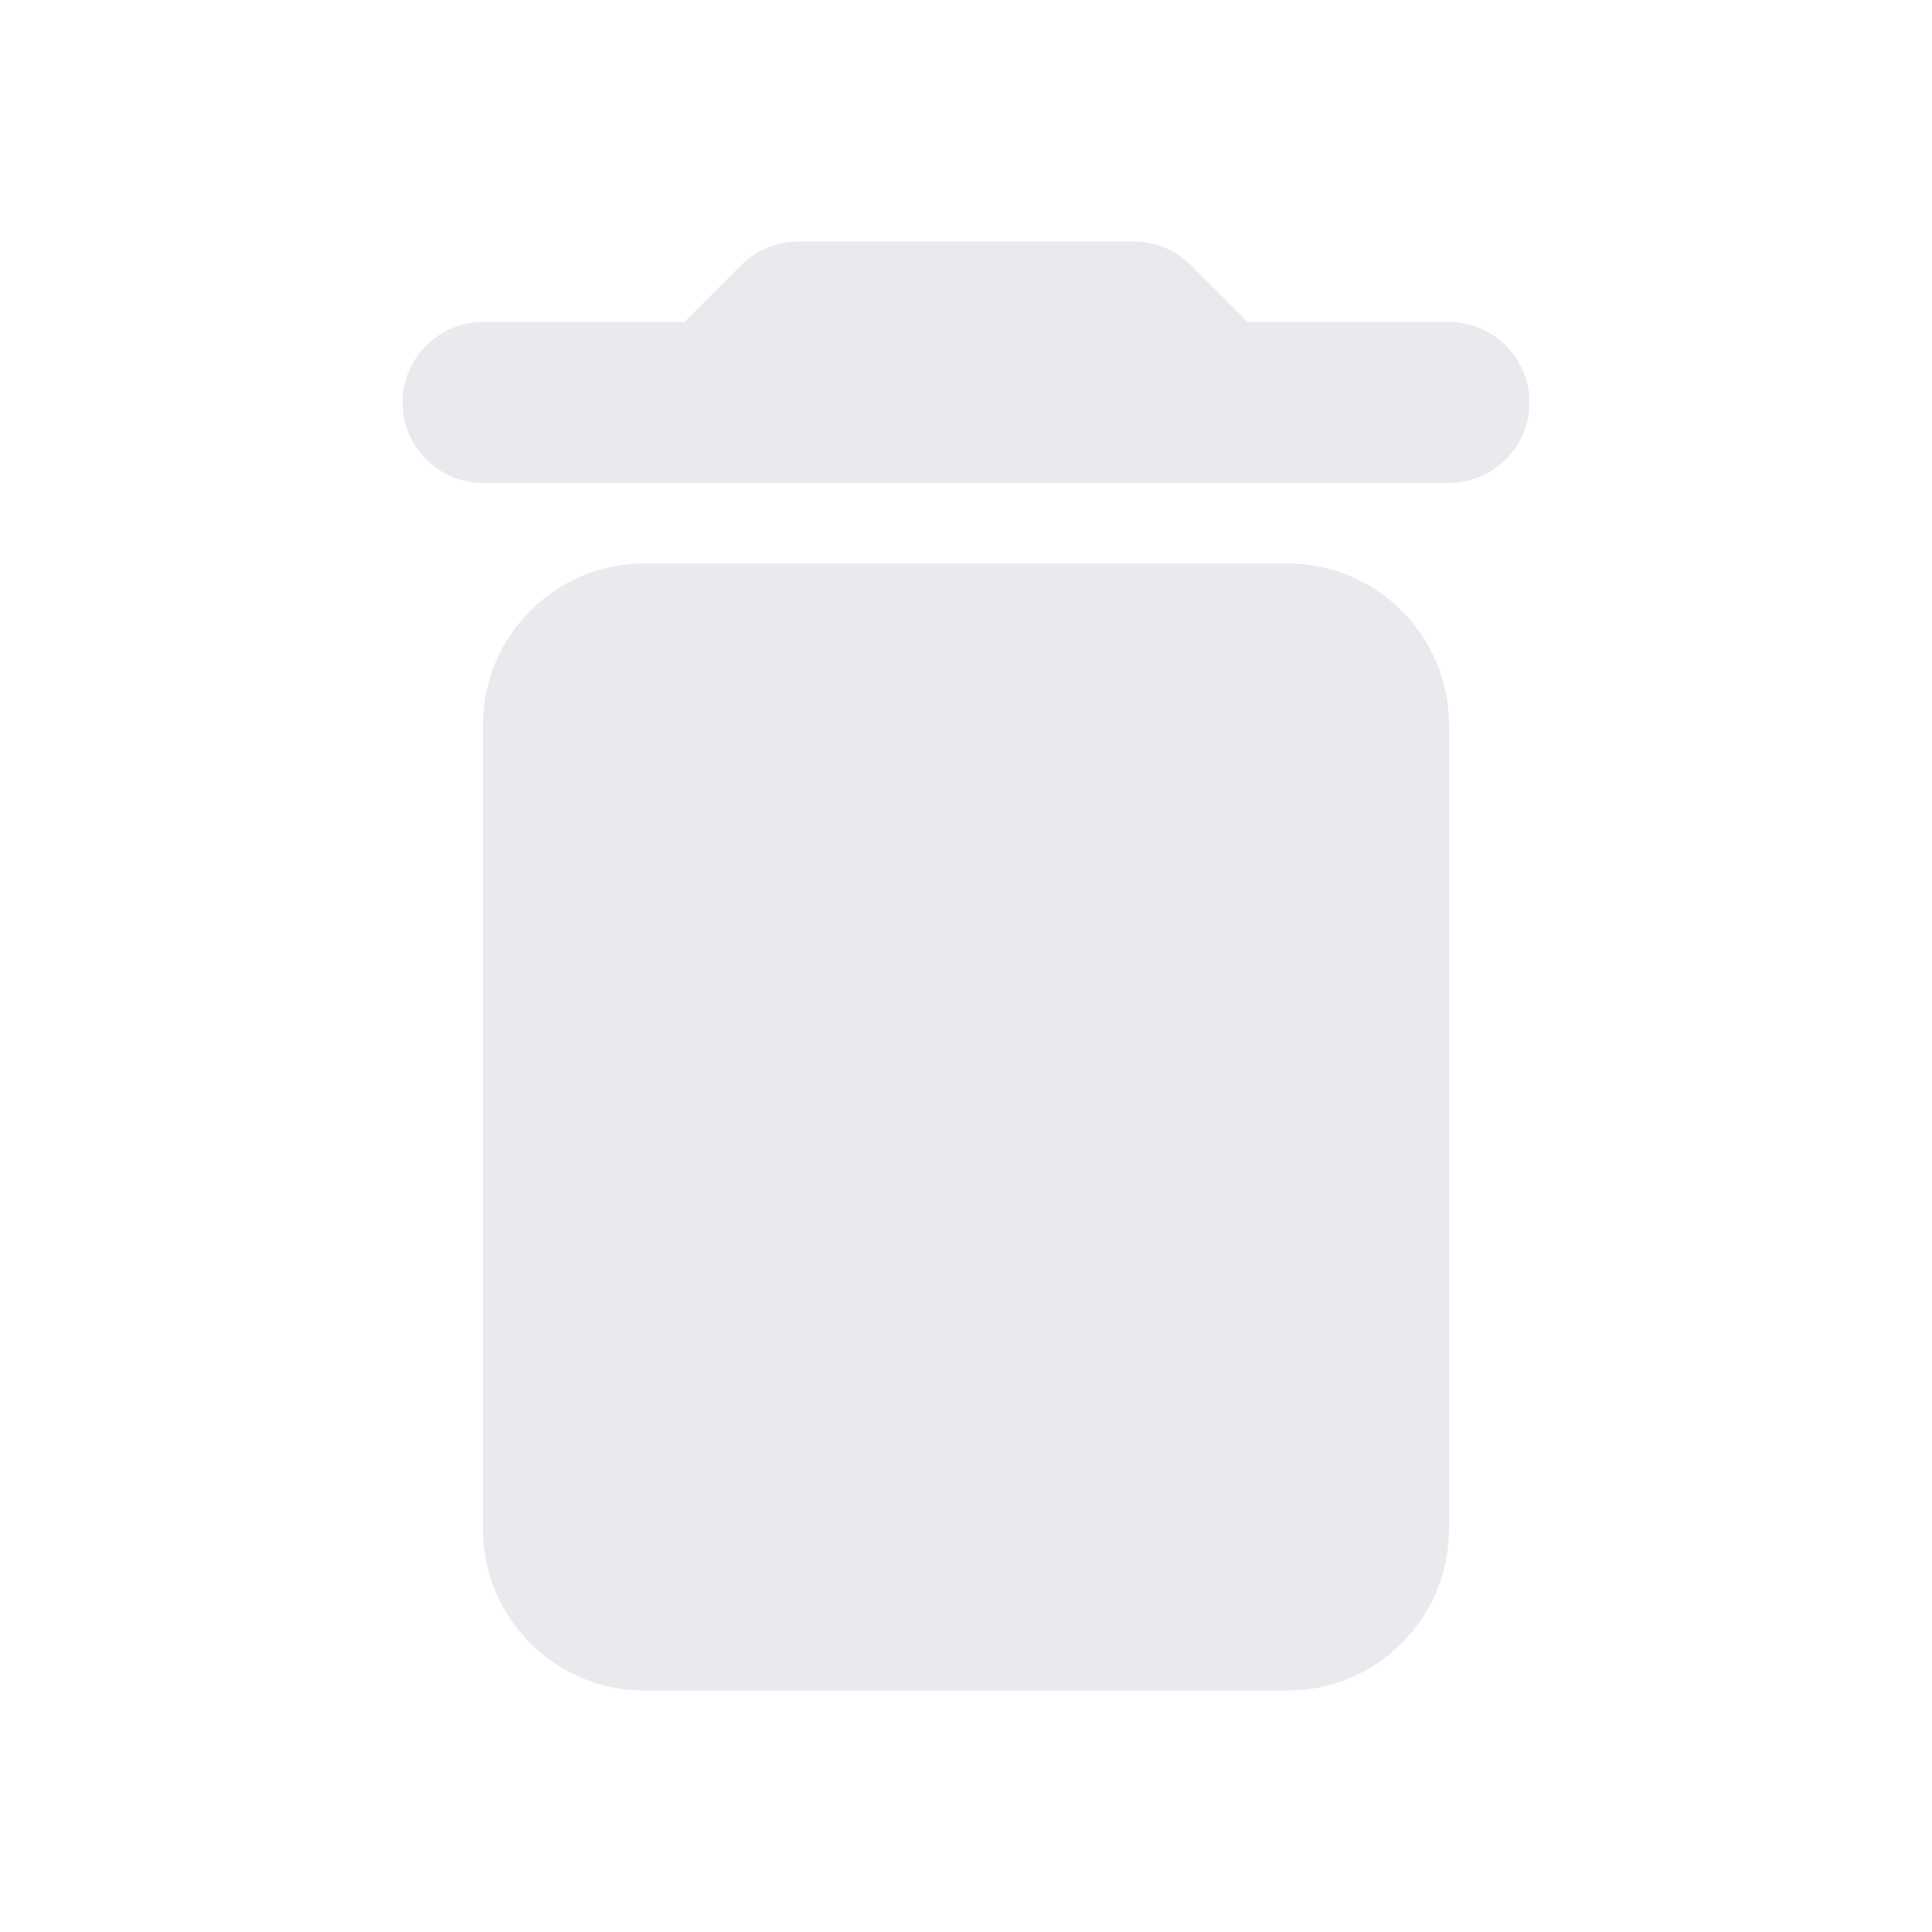
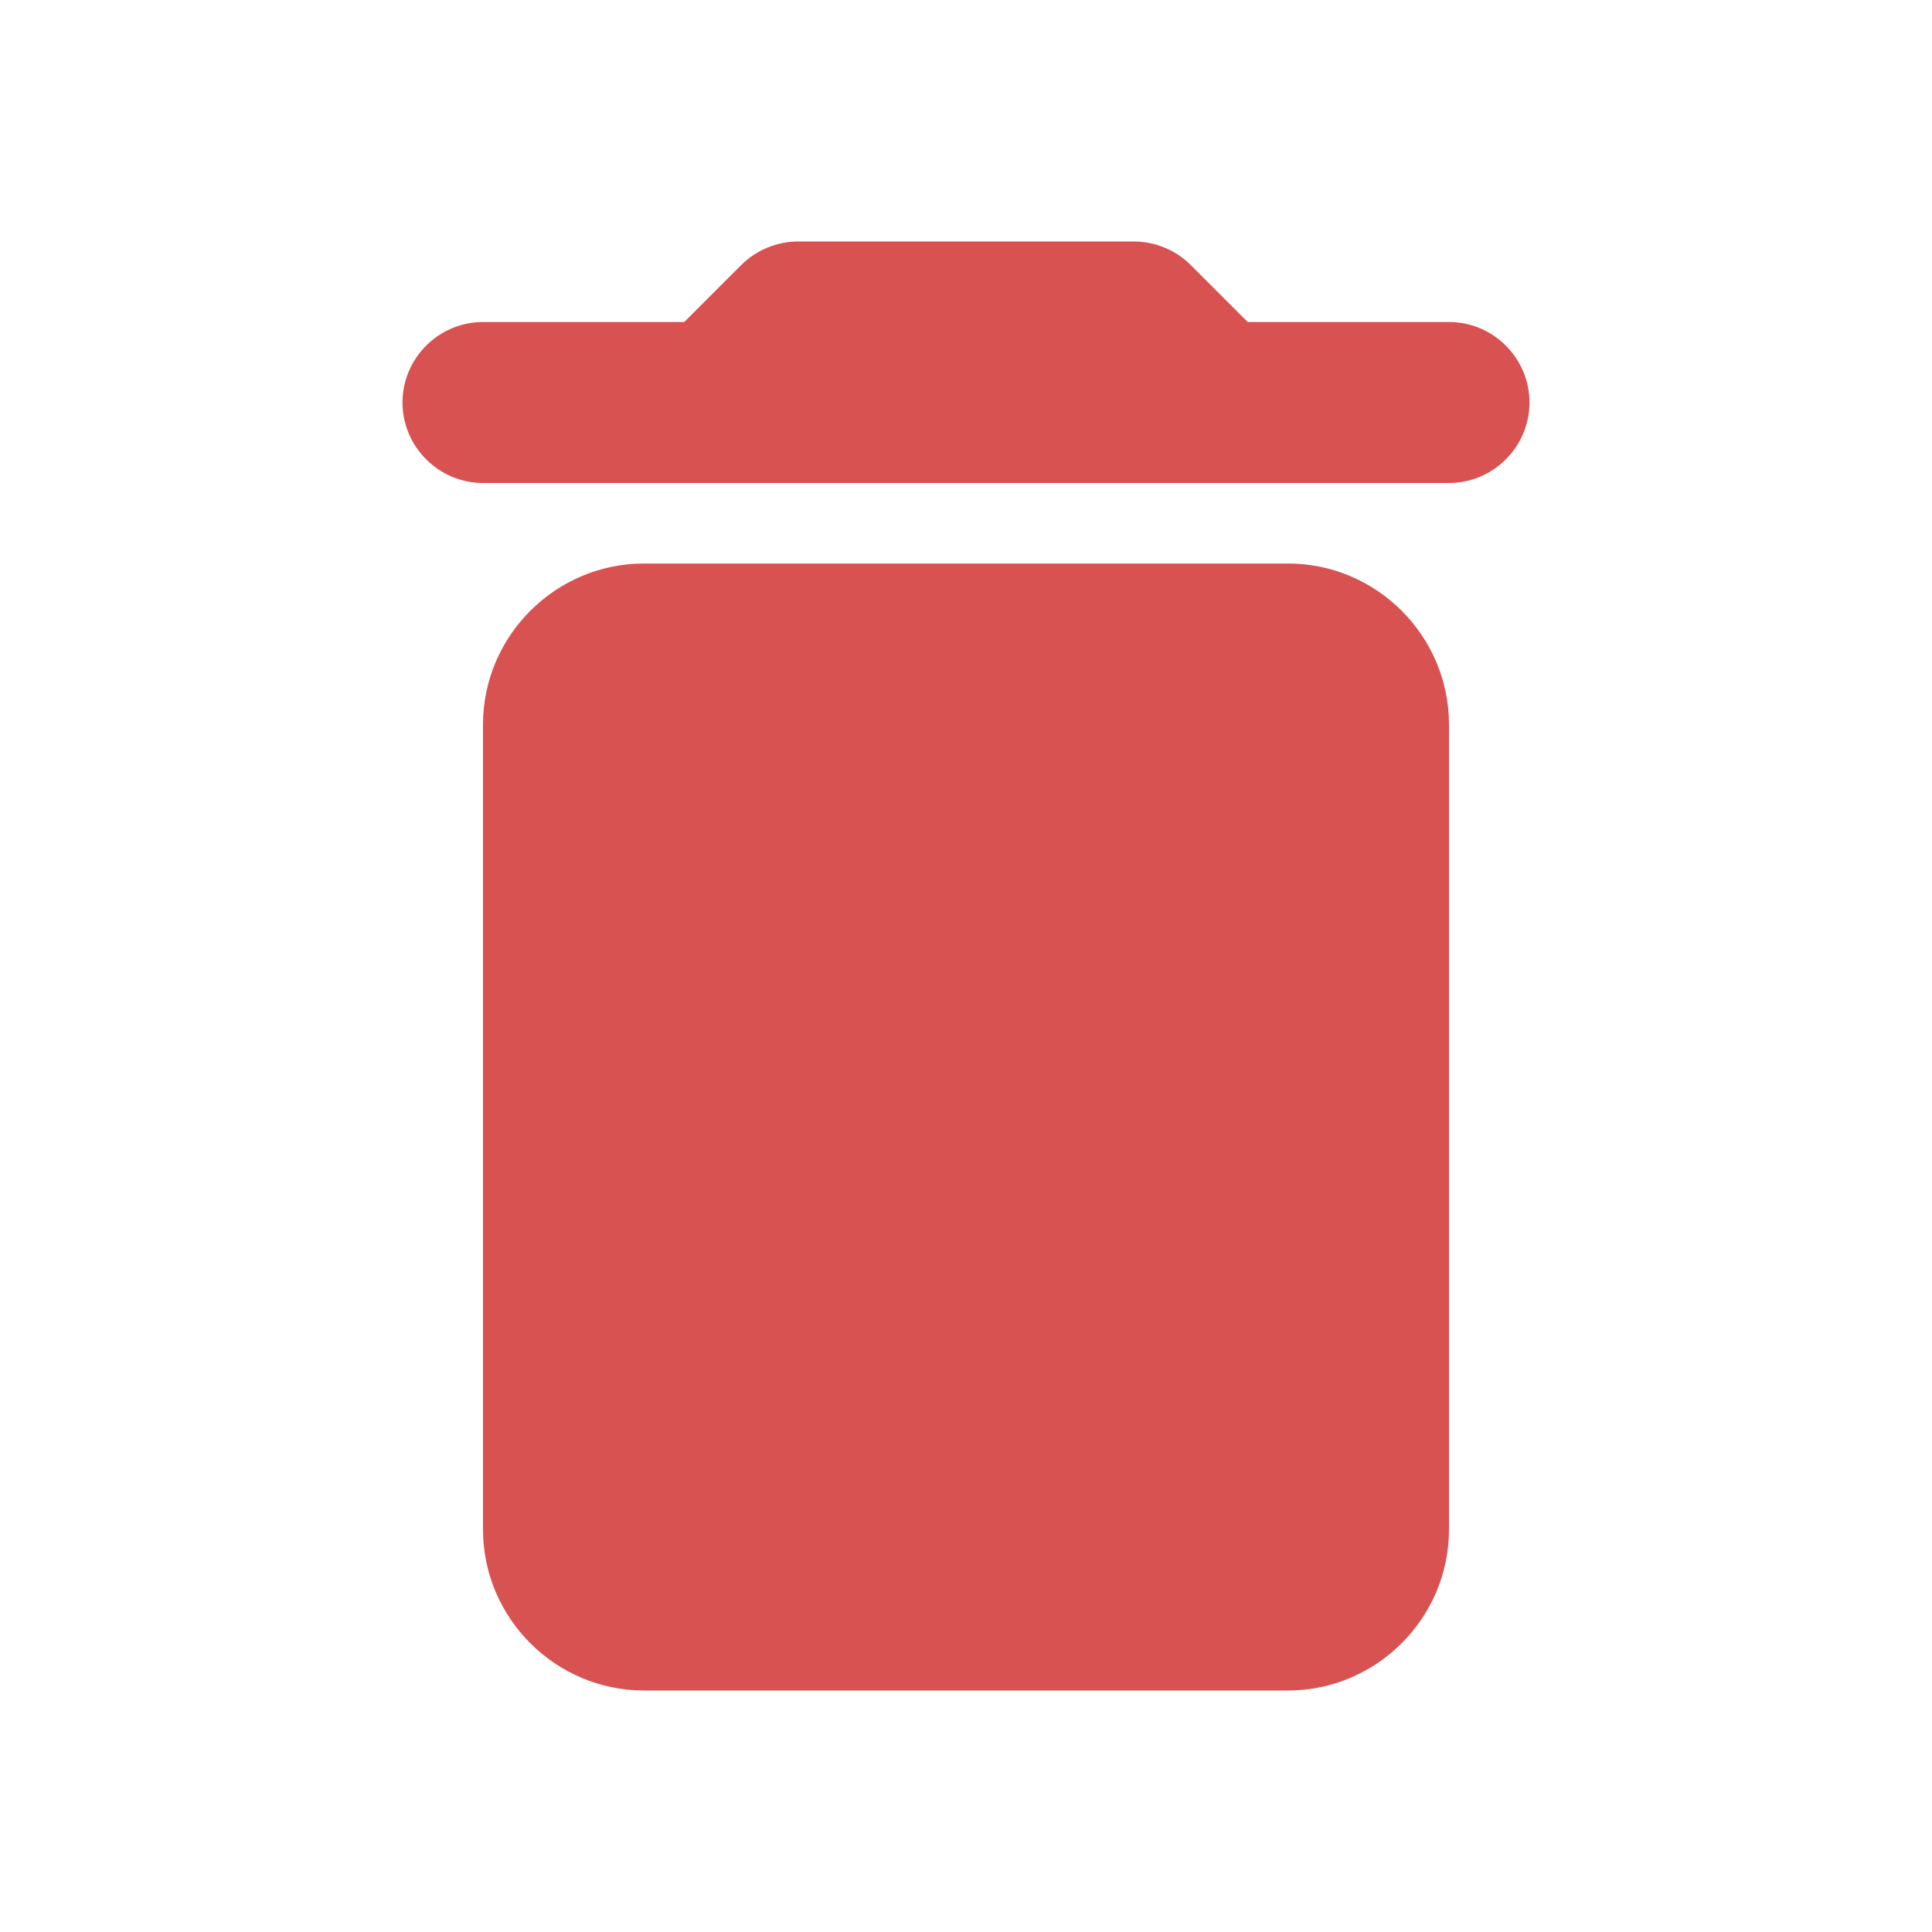
- <svg xmlns="http://www.w3.org/2000/svg" height="24px" viewBox="0 0 24 24" width="24px" fill="#e8eaed">
+ <svg xmlns="http://www.w3.org/2000/svg" height="24px" viewBox="0 0 24 24" width="24px" fill="#d95252">
  <path d="M0 0h24v24H0V0z" fill="none" />
  <path d="M6 19c0 1.1.9 2 2 2h8c1.1 0 2-.9 2-2V9c0-1.1-.9-2-2-2H8c-1.1 0-2 .9-2 2v10zM18 4h-2.5l-.71-.71c-.18-.18-.44-.29-.7-.29H9.91c-.26 0-.52.11-.7.29L8.5 4H6c-.55 0-1 .45-1 1s.45 1 1 1h12c.55 0 1-.45 1-1s-.45-1-1-1z" />
</svg>
